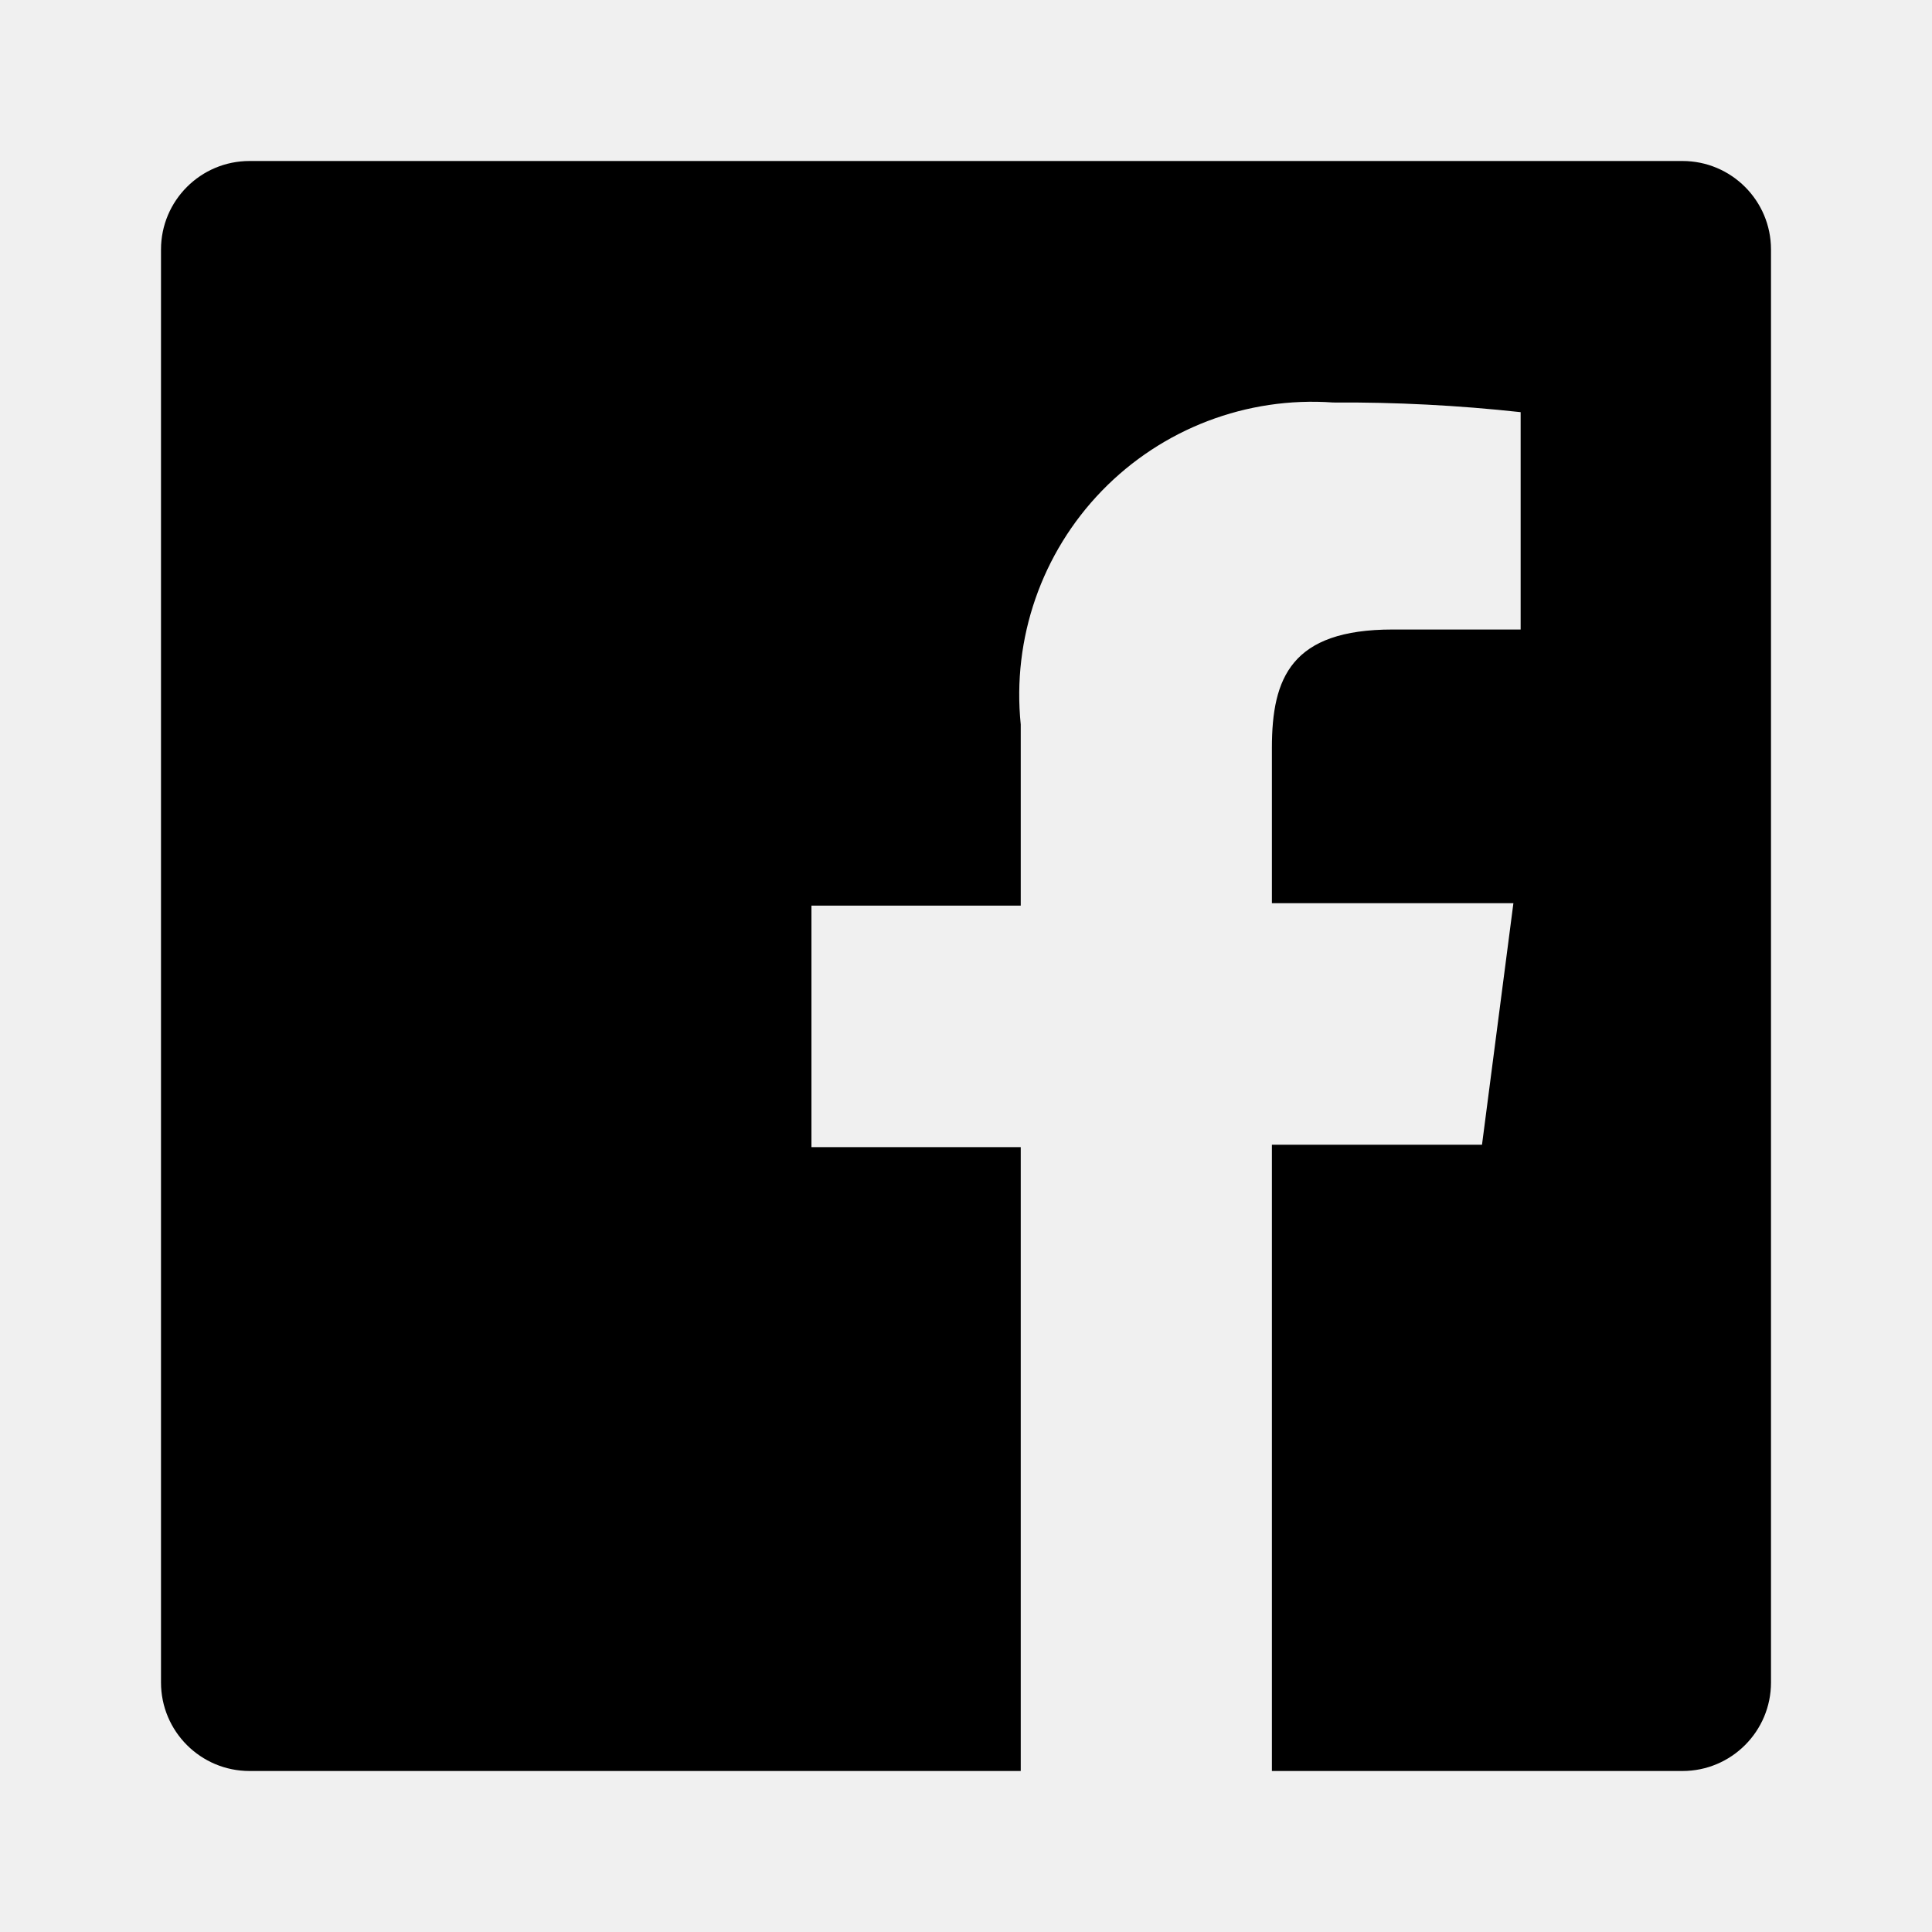
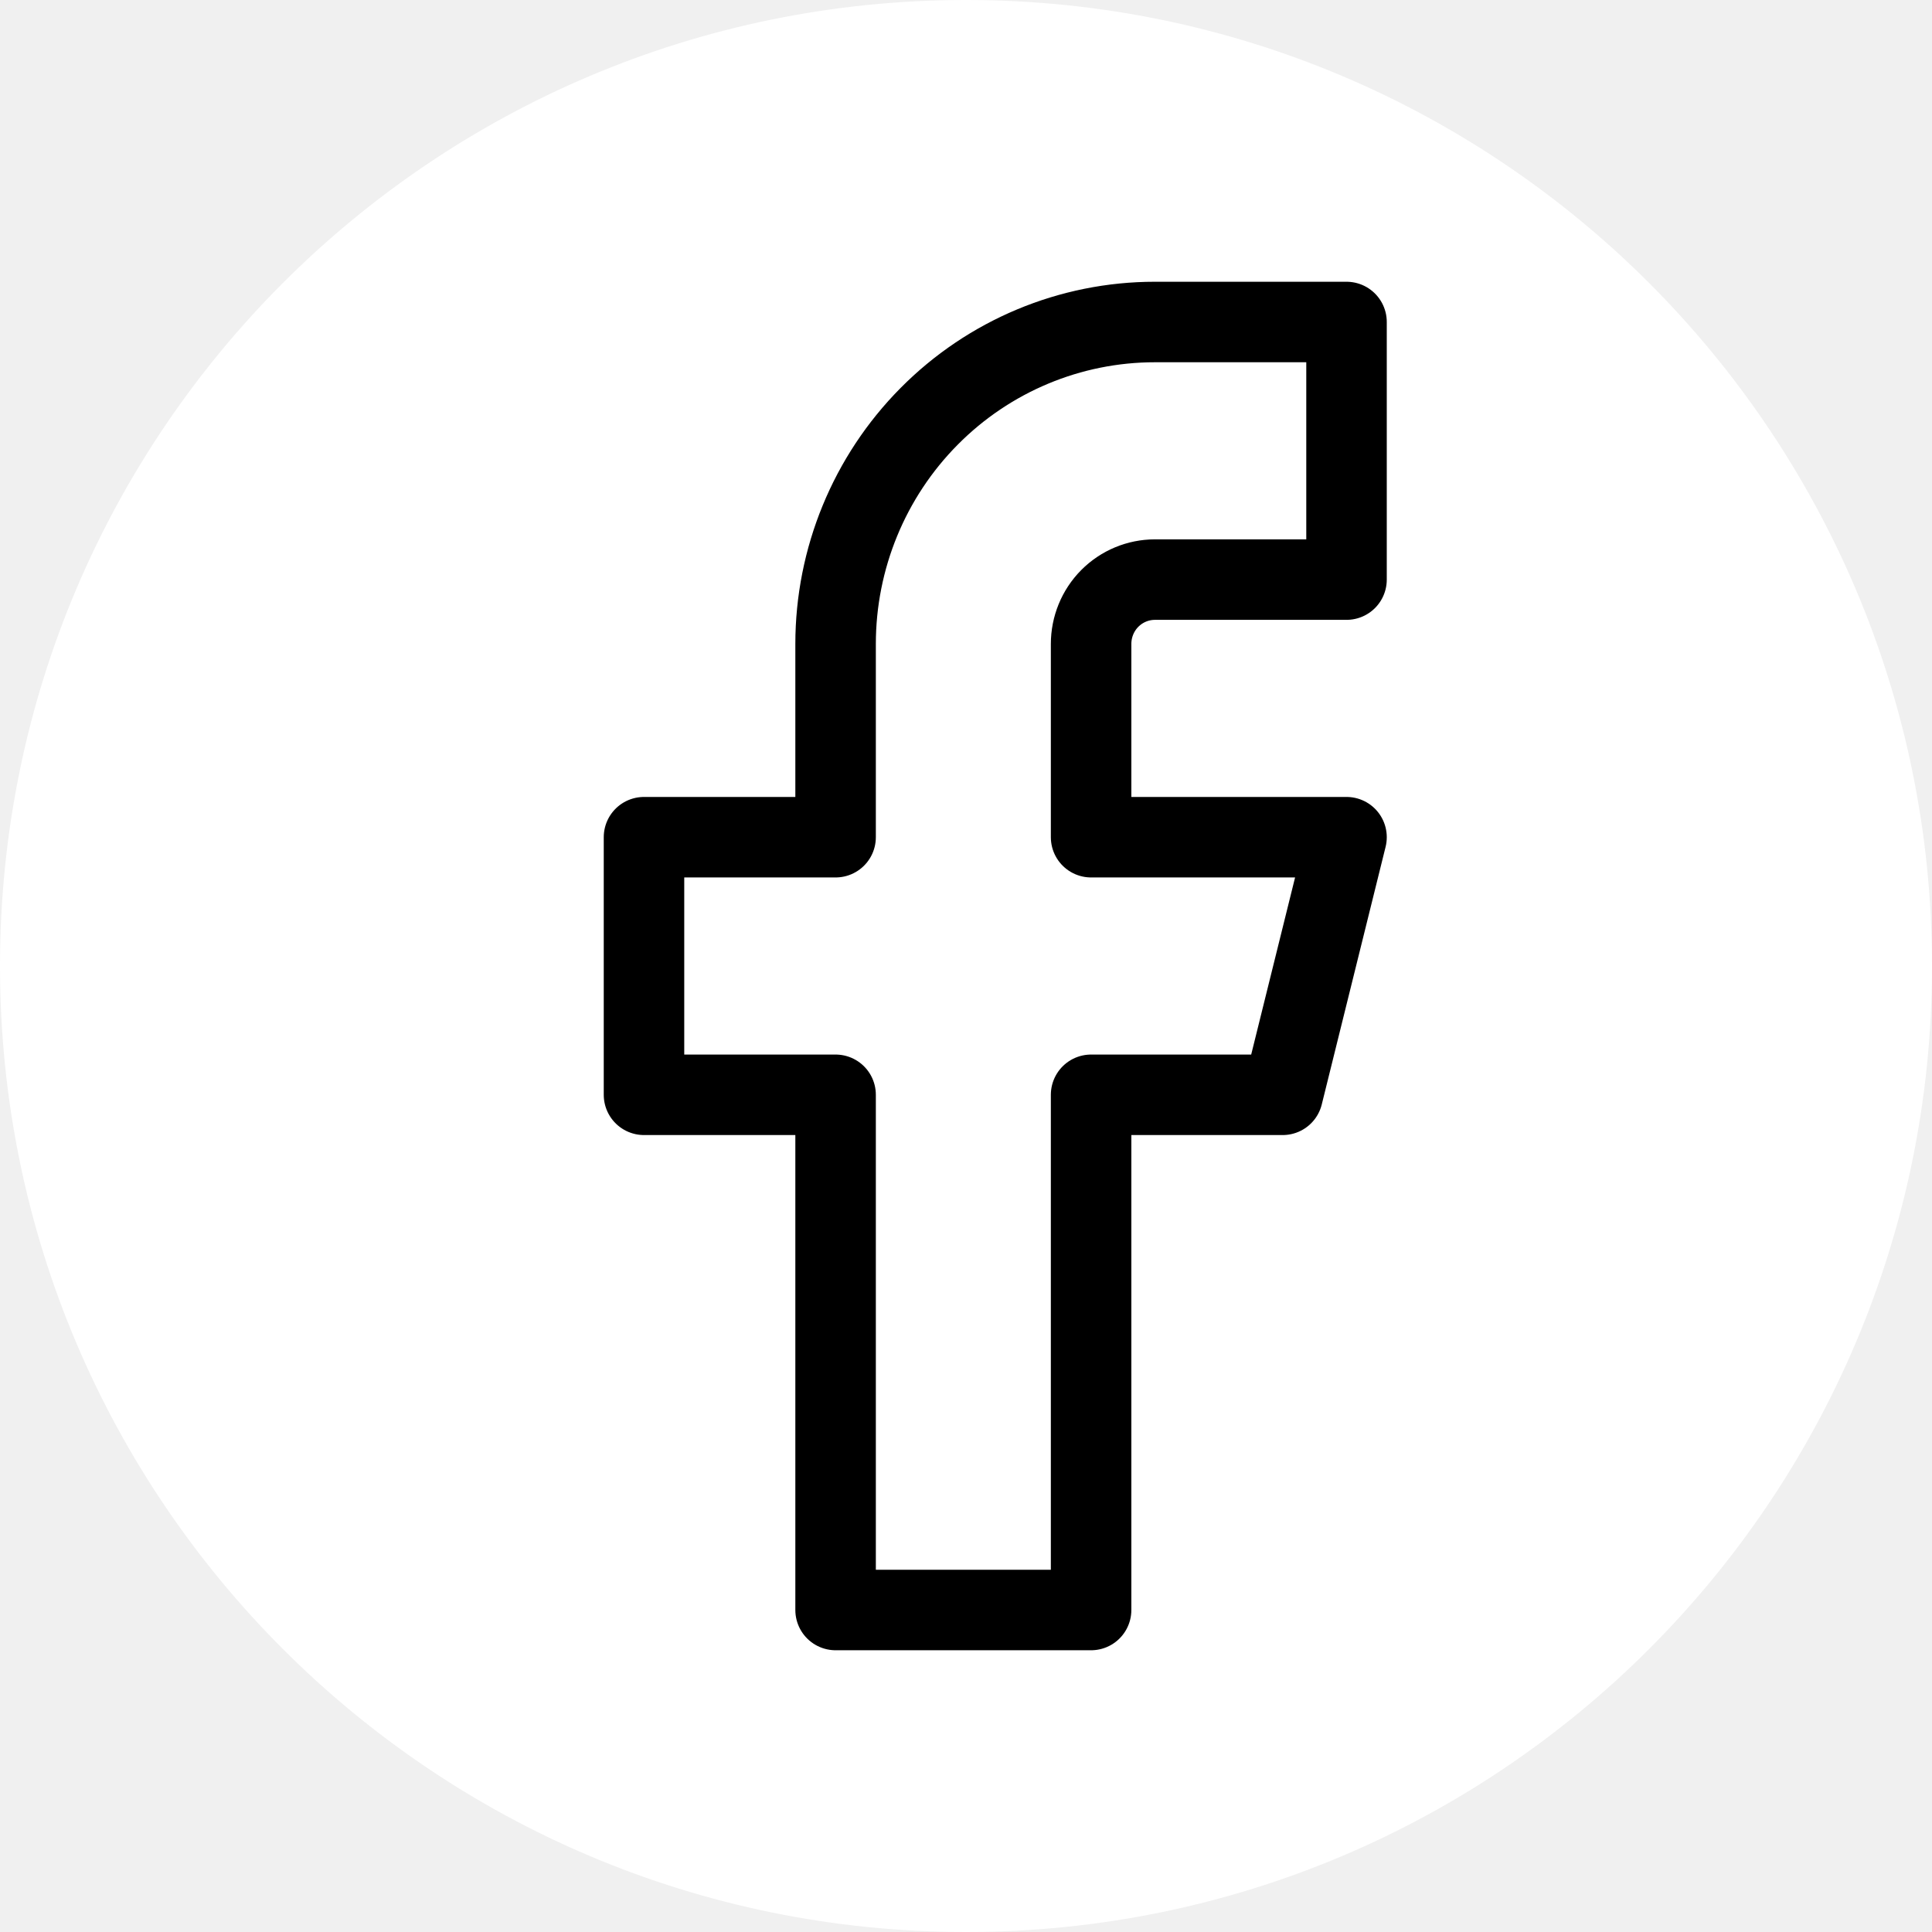
- <svg xmlns="http://www.w3.org/2000/svg" data-name="Layer 1" viewBox="0 0 24 24">
-   <path d="M20.9,2H3.1A1.1,1.1,0,0,0,2,3.1V20.9A1.1,1.1,0,0,0,3.1,22h9.58V14.25h-2.6v-3h2.6V9a3.64,3.64,0,0,1,3.88-4,20.26,20.26,0,0,1,2.33.12v2.7H17.3c-1.26,0-1.5.6-1.5,1.47v1.93h3l-.39,3H15.8V22h5.1A1.1,1.1,0,0,0,22,20.9V3.1A1.1,1.1,0,0,0,20.9,2Z" />
+ <svg xmlns="http://www.w3.org/2000/svg" width="24" height="24" viewBox="0 0 24 24" fill="none">
+   <circle cx="12" cy="12" r="12" fill="white" />
+   <path d="M16.727 4H14.347C13.295 4 12.286 4.421 11.542 5.172C10.798 5.922 10.38 6.939 10.38 8V10.4H8V13.6H10.38V20H13.554V13.6H15.934L16.727 10.4H13.554V8C13.554 7.788 13.637 7.584 13.786 7.434C13.935 7.284 14.137 7.2 14.347 7.2H16.727V4Z" stroke="black" stroke-linecap="round" stroke-linejoin="round" />
</svg>
